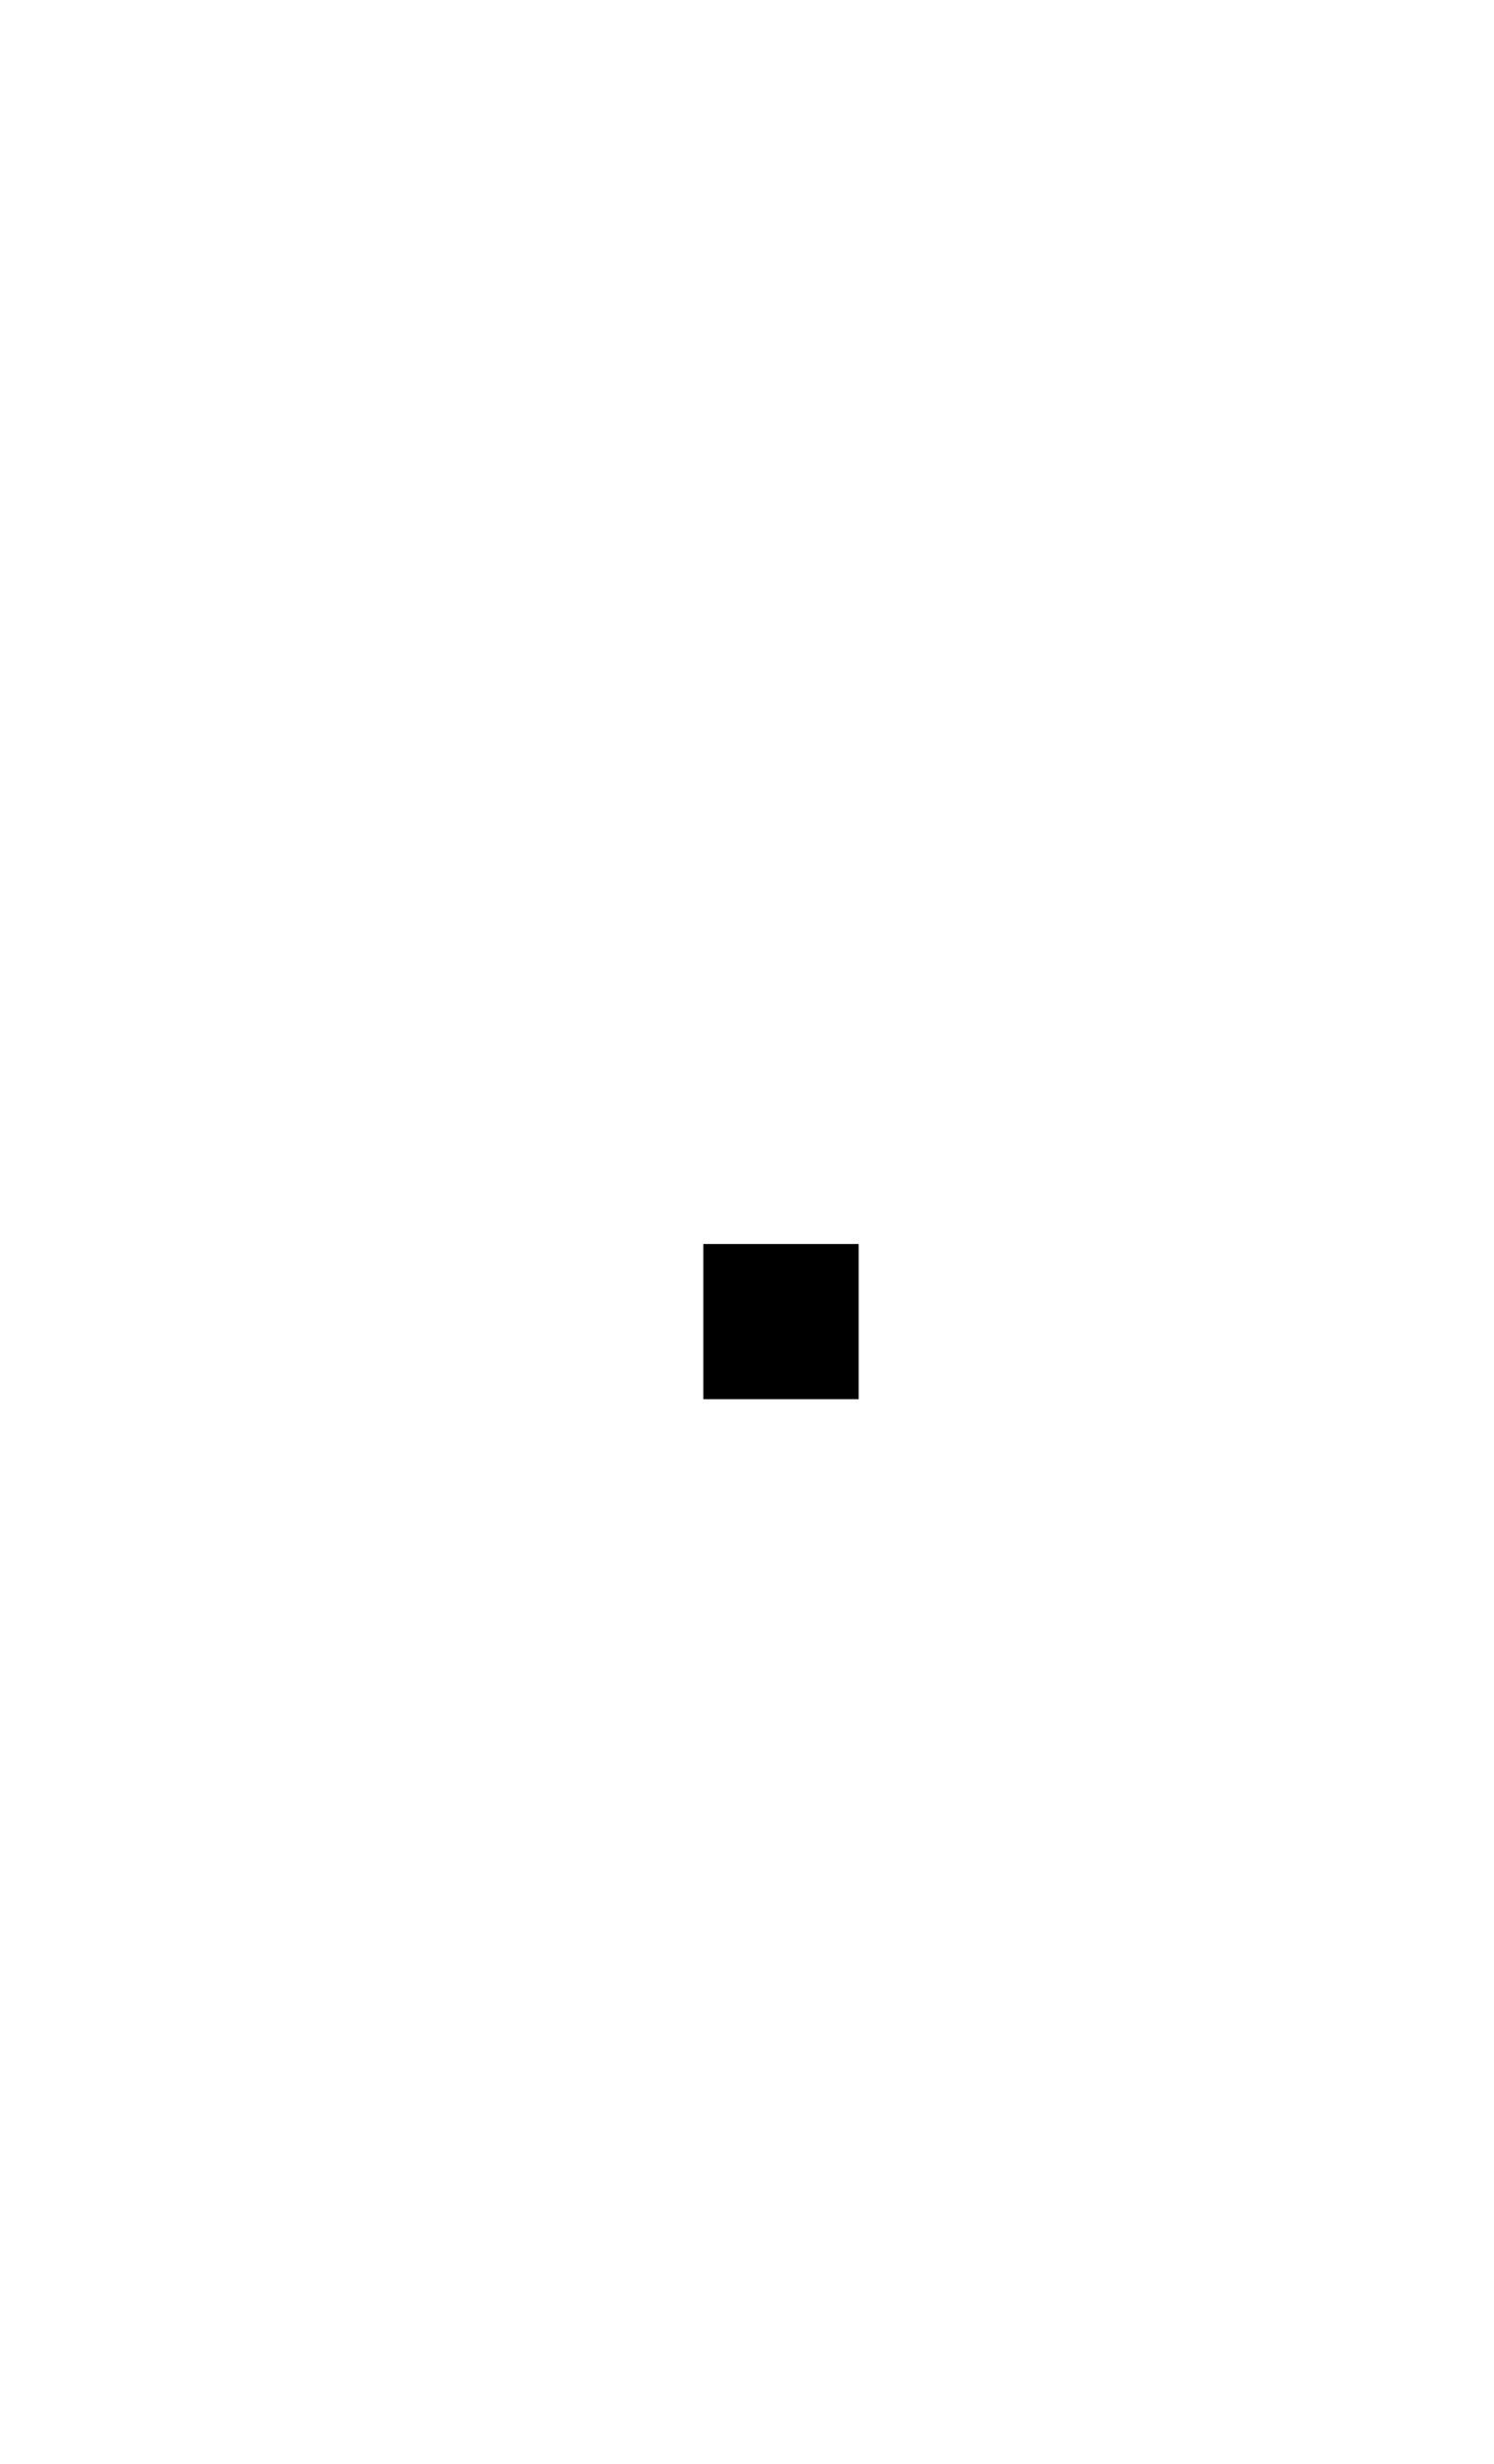
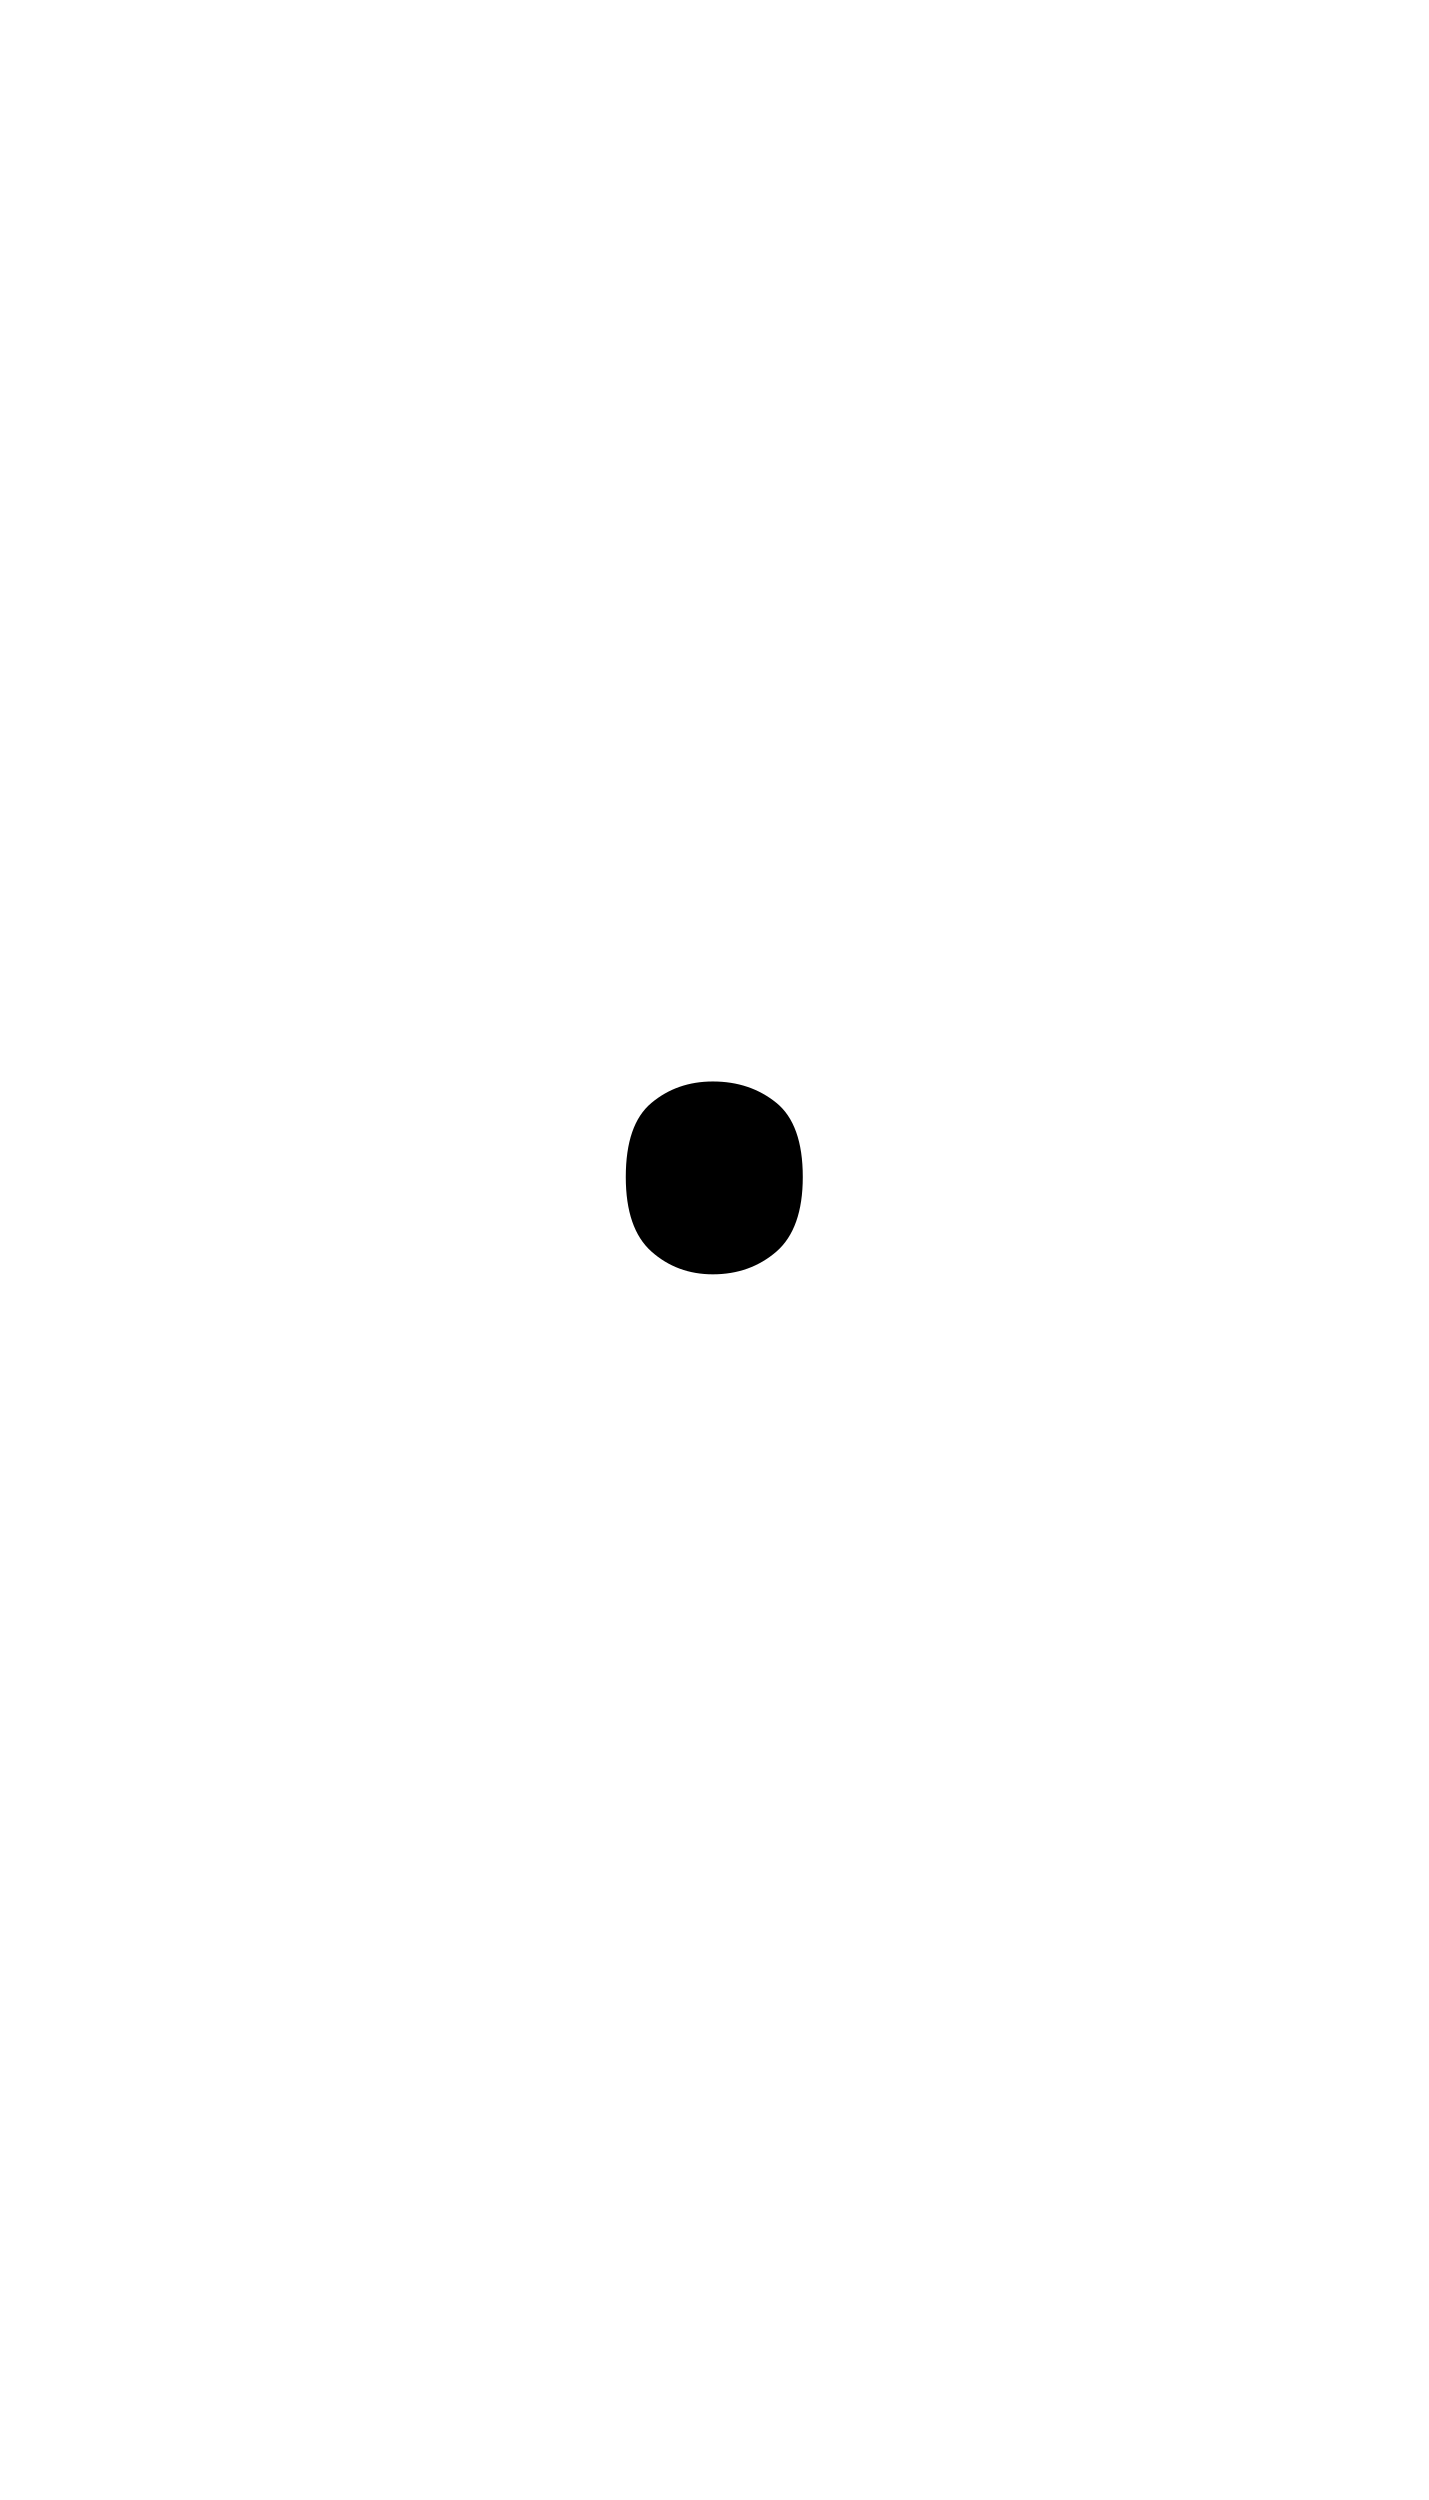
- <svg xmlns="http://www.w3.org/2000/svg" viewBox="-50 -83 100 165">
+ <svg xmlns="http://www.w3.org/2000/svg" viewBox="-50 -83 100 175">
  <style>
    .symbol {
      fill: #000000;
      text-anchor: middle;
      dominant-baseline: middle;
-       font-family: Helvetica, Arial, sans-serif;
+       font-family: sans-serif;
    }
  </style>
  <text cx="50%" cy="50%" font-size="100" class="symbol">·</text>
</svg>
